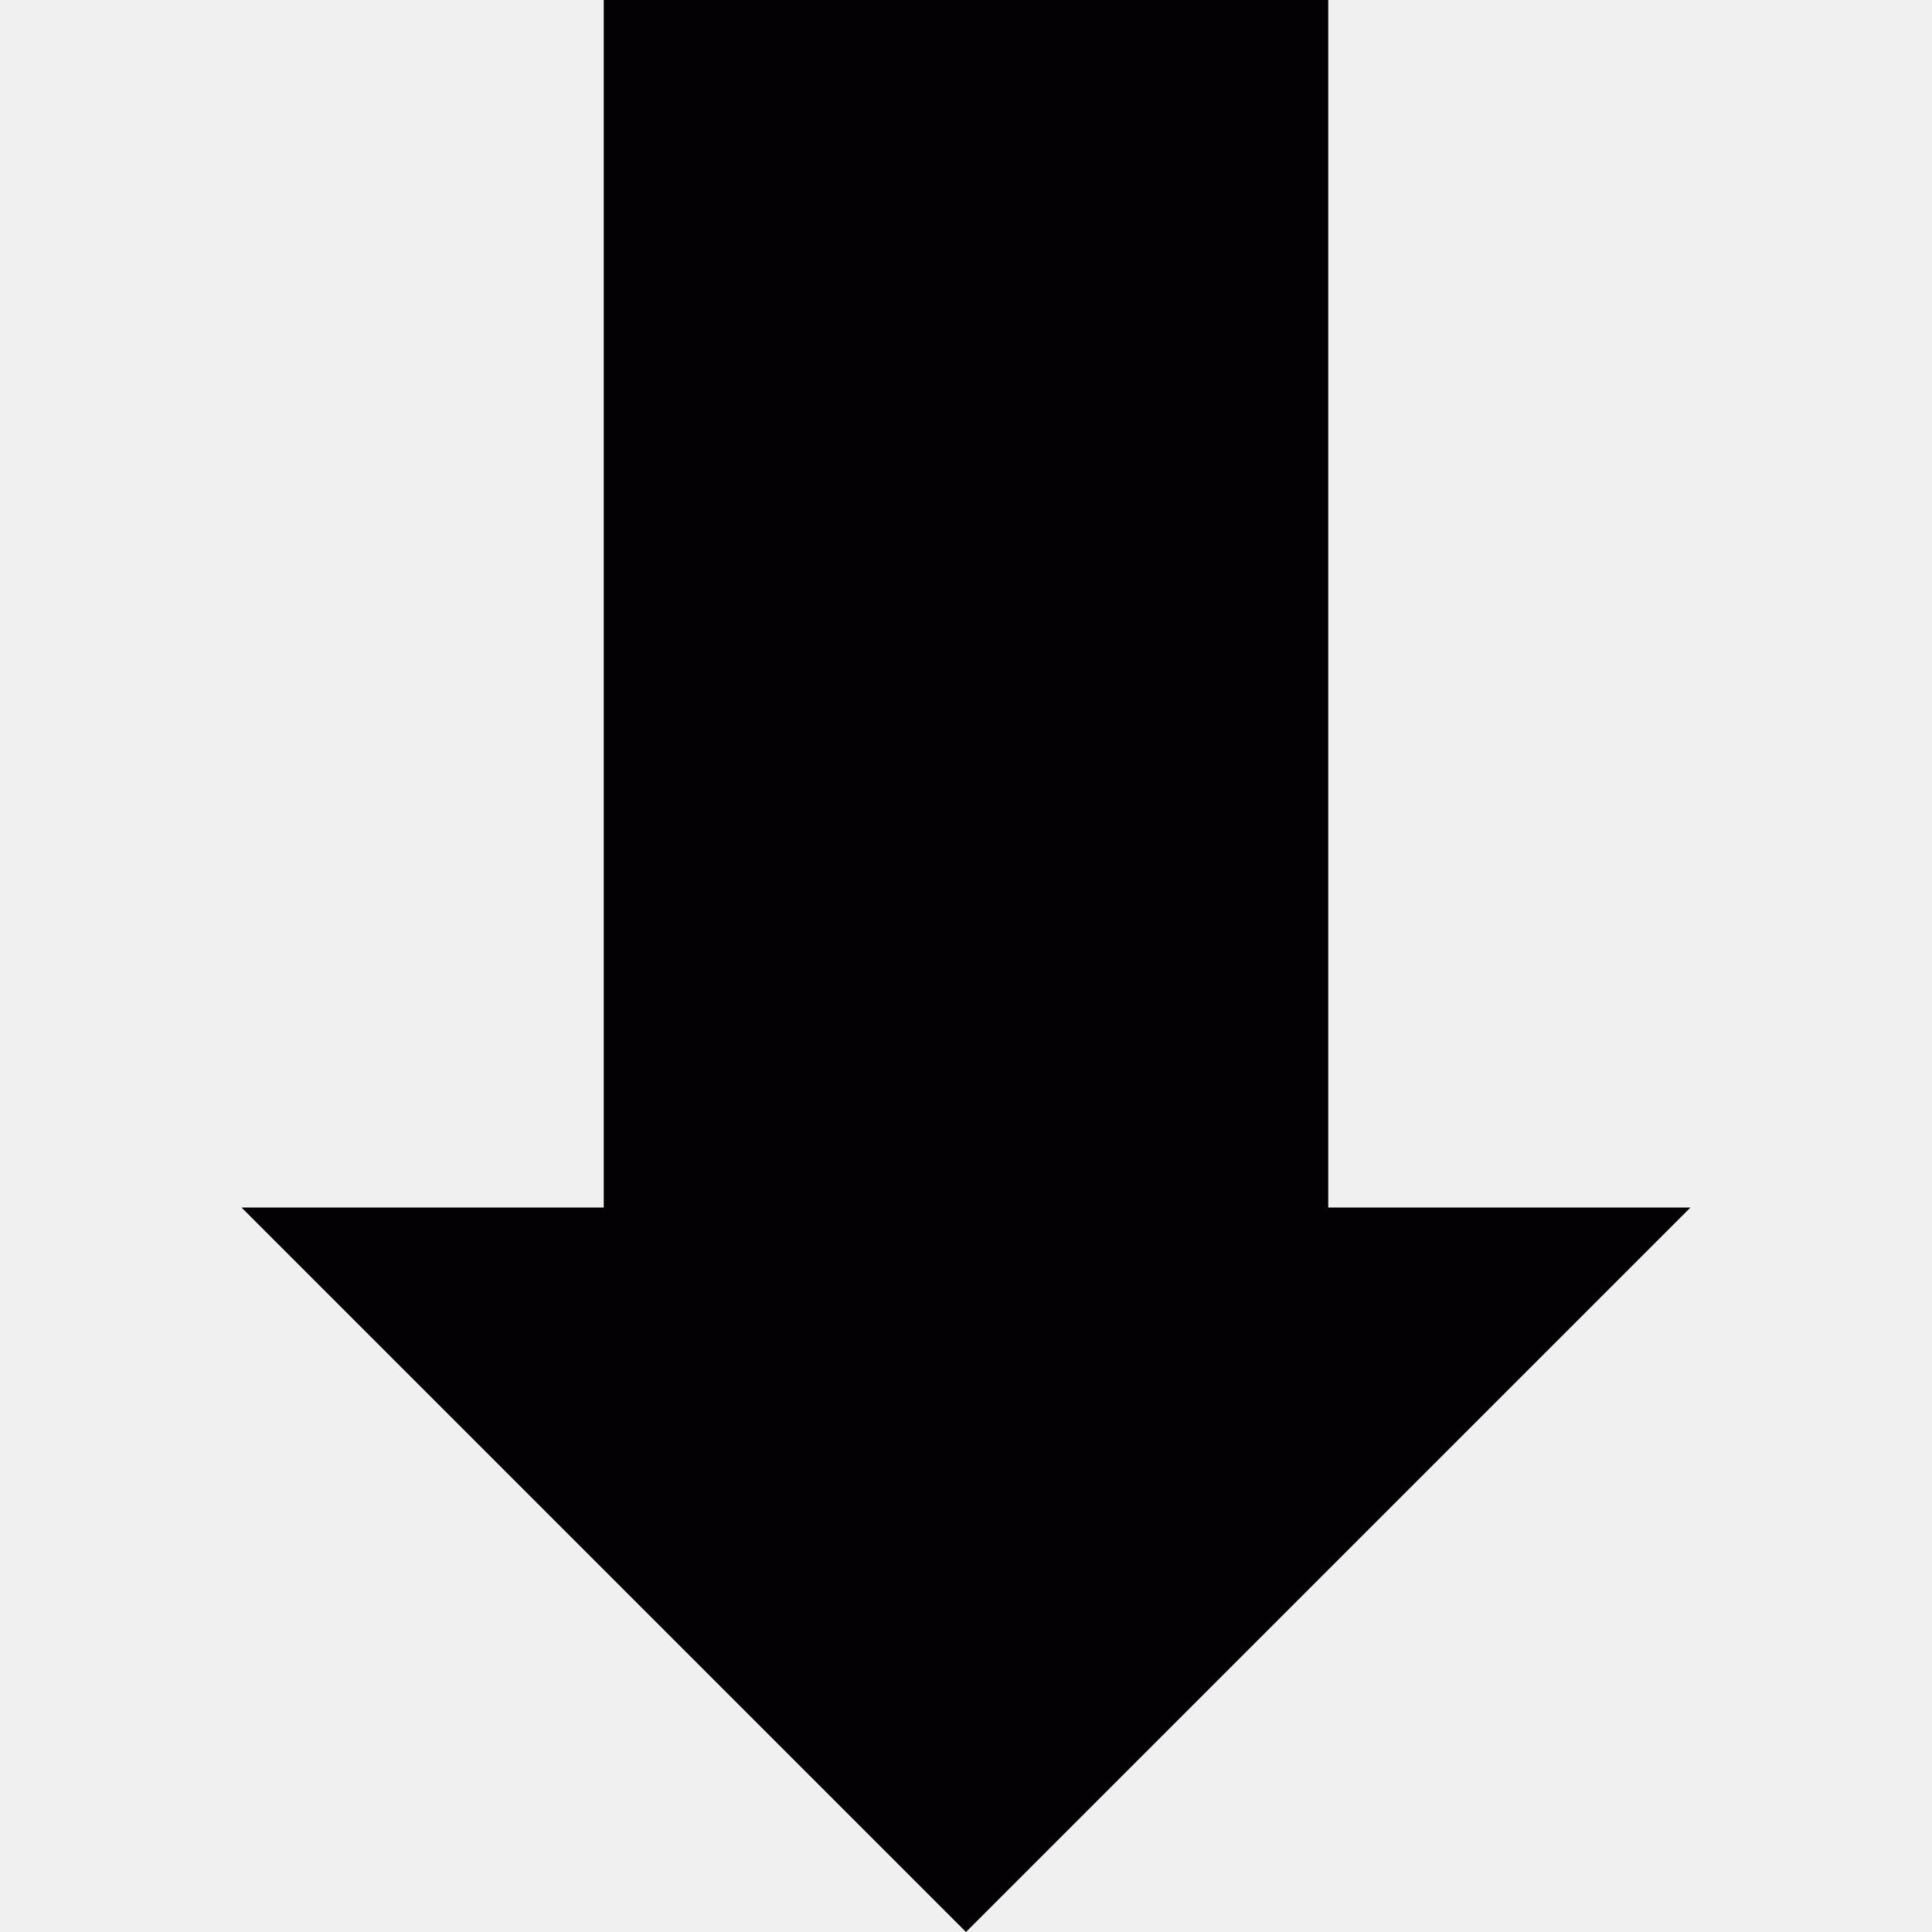
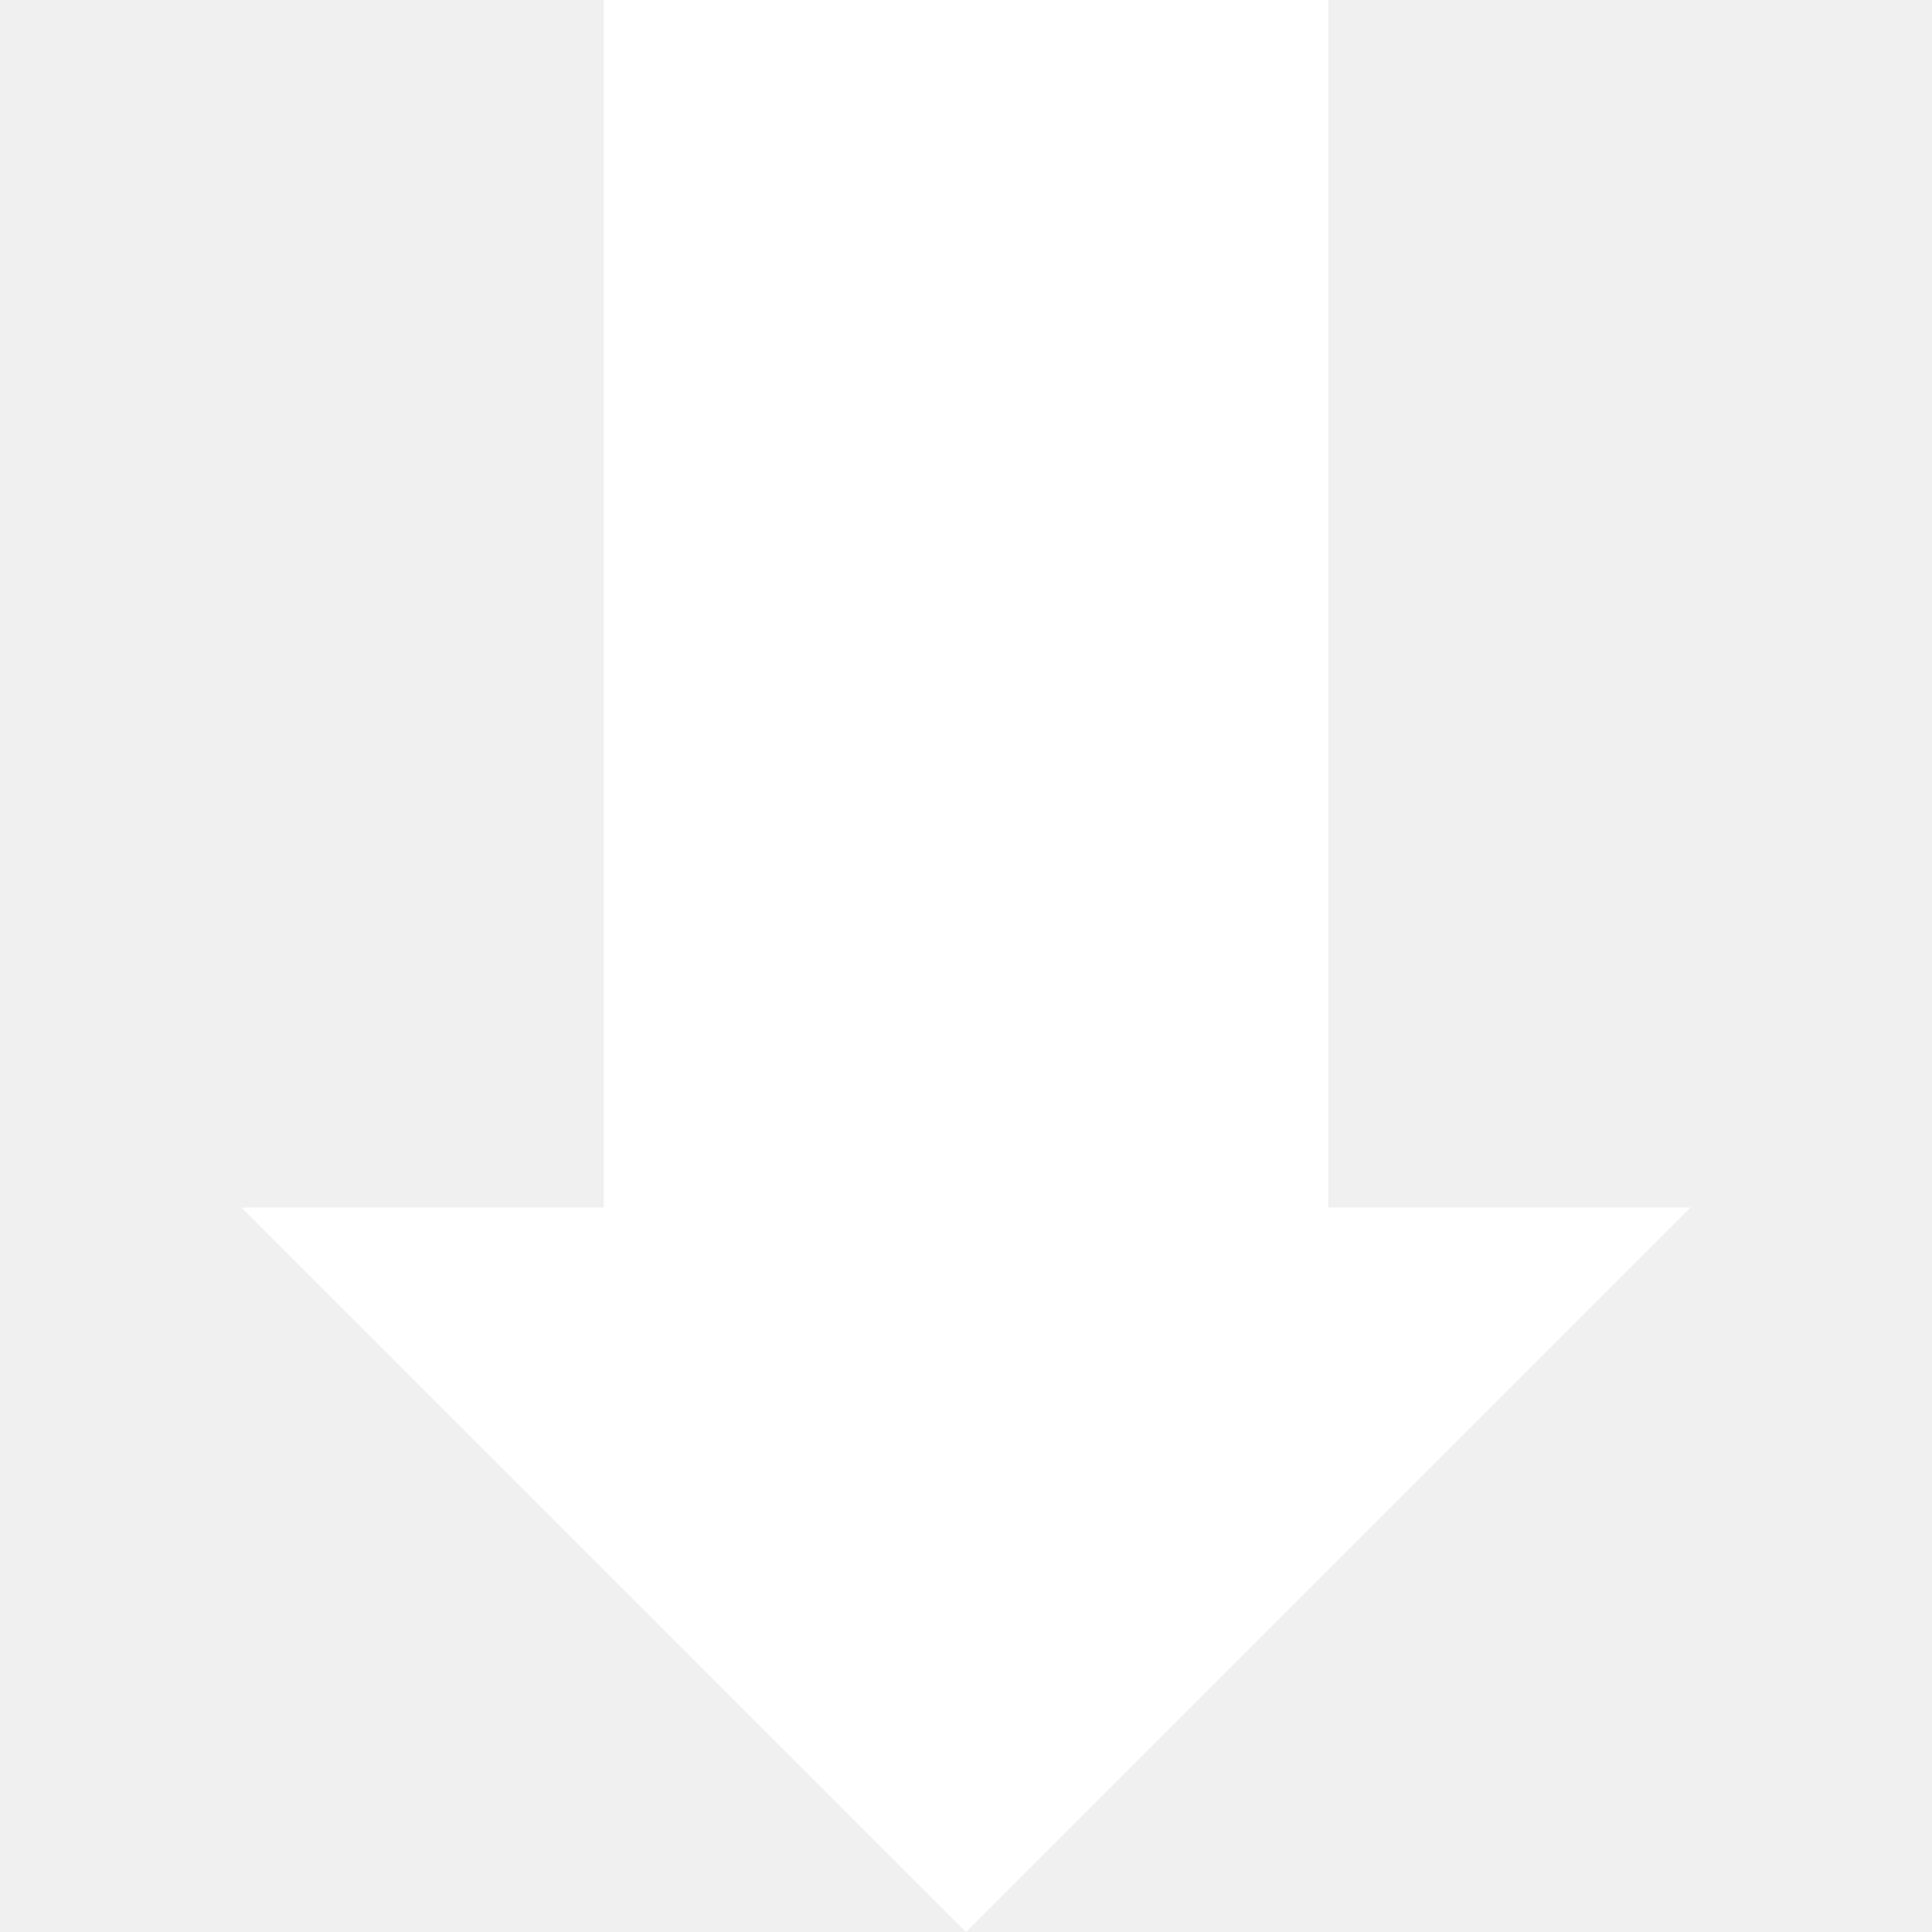
- <svg xmlns="http://www.w3.org/2000/svg" version="1.1" id="Capa_1" x="0px" y="0px" viewBox="0 0 16 16" style="enable-background:new 0 0 16 16;" xml:space="preserve">
+ <svg xmlns="http://www.w3.org/2000/svg" version="1.1" id="Capa_1" x="0px" y="0px" width="25" height="25" viewBox="0 0 16 16" style="enable-background:new 0 0 16 16;" xml:space="preserve">
  <g>
-     <polygon style="fill:#030104;" points="11,10 11,0 5,0 5,10 2,10 8,16 14,10  " />
+     <polygon style="fill:white;" points="11,10 11,0 5,0 5,10 2,10 8,16 14,10  " />
  </g>
-   <g>
- </g>
-   <g>
- </g>
-   <g>
- </g>
-   <g>
- </g>
-   <g>
- </g>
-   <g>
- </g>
-   <g>
- </g>
-   <g>
- </g>
-   <g>
- </g>
-   <g>
- </g>
-   <g>
- </g>
-   <g>
- </g>
-   <g>
- </g>
-   <g>
- </g>
-   <g>
- </g>
</svg>
